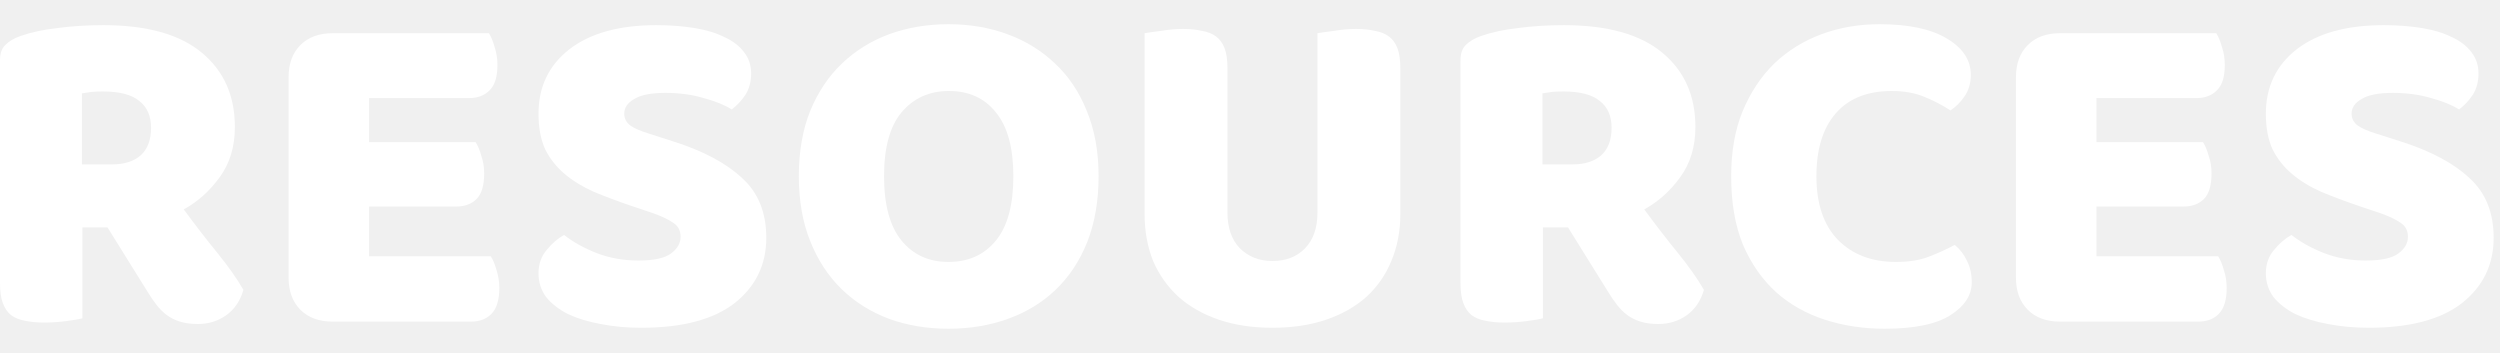
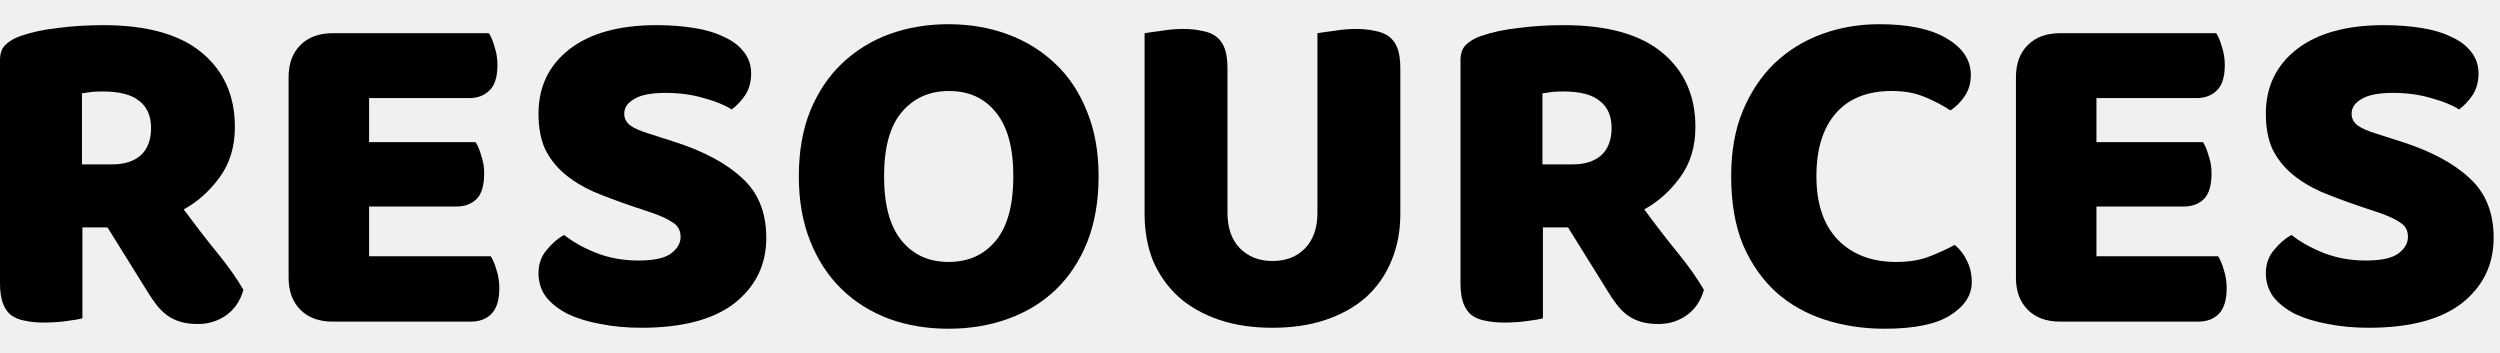
- <svg xmlns="http://www.w3.org/2000/svg" width="current" height="current" viewBox="0 0 85 12" fill="none">
-   <path d="M2.802 7.731V10.822C2.684 10.854 2.496 10.887 2.238 10.919C1.991 10.951 1.744 10.967 1.497 10.967C1.251 10.967 1.03 10.946 0.837 10.903C0.655 10.871 0.499 10.806 0.37 10.71C0.252 10.613 0.161 10.479 0.097 10.307C0.032 10.135 0 9.91 0 9.631V2.047C0 1.822 0.059 1.65 0.177 1.532C0.306 1.403 0.478 1.301 0.692 1.226C1.057 1.097 1.481 1.006 1.964 0.952C2.447 0.888 2.963 0.855 3.51 0.855C4.992 0.855 6.108 1.167 6.859 1.789C7.611 2.412 7.986 3.255 7.986 4.317C7.986 4.983 7.815 5.552 7.471 6.024C7.128 6.496 6.72 6.861 6.247 7.119C6.634 7.645 7.015 8.139 7.391 8.6C7.766 9.062 8.062 9.481 8.276 9.856C8.169 10.232 7.97 10.522 7.68 10.726C7.401 10.919 7.085 11.016 6.73 11.016C6.494 11.016 6.29 10.989 6.119 10.935C5.947 10.881 5.797 10.806 5.668 10.71C5.539 10.613 5.421 10.495 5.314 10.355C5.206 10.216 5.104 10.066 5.008 9.905L3.655 7.731H2.802ZM3.816 5.589C4.224 5.589 4.546 5.487 4.782 5.283C5.018 5.069 5.136 4.757 5.136 4.349C5.136 3.942 5.002 3.636 4.734 3.432C4.476 3.217 4.063 3.11 3.494 3.11C3.333 3.11 3.204 3.115 3.108 3.126C3.011 3.137 2.904 3.153 2.786 3.174V5.589H3.816Z" fill="white" />
-   <path d="M9.812 2.627C9.812 2.165 9.946 1.8 10.214 1.532C10.483 1.263 10.848 1.129 11.309 1.129H16.623C16.698 1.247 16.762 1.403 16.816 1.596C16.881 1.789 16.913 1.993 16.913 2.208C16.913 2.616 16.822 2.906 16.639 3.077C16.467 3.249 16.236 3.335 15.947 3.335H12.549V4.833H16.172C16.247 4.951 16.312 5.106 16.365 5.299C16.43 5.482 16.462 5.681 16.462 5.895C16.462 6.303 16.376 6.593 16.204 6.765C16.032 6.936 15.802 7.022 15.512 7.022H12.549V8.713H16.687C16.762 8.831 16.827 8.987 16.881 9.18C16.945 9.373 16.977 9.577 16.977 9.792C16.977 10.2 16.886 10.495 16.703 10.677C16.532 10.849 16.301 10.935 16.011 10.935H11.309C10.848 10.935 10.483 10.801 10.214 10.533C9.946 10.264 9.812 9.899 9.812 9.438V2.627Z" fill="white" />
-   <path d="M21.481 7.006C21.009 6.845 20.58 6.684 20.193 6.523C19.807 6.351 19.474 6.148 19.195 5.911C18.916 5.675 18.696 5.396 18.535 5.074C18.384 4.741 18.309 4.339 18.309 3.866C18.309 2.954 18.658 2.224 19.356 1.677C20.064 1.129 21.052 0.855 22.319 0.855C22.78 0.855 23.21 0.888 23.607 0.952C24.004 1.016 24.342 1.118 24.621 1.258C24.911 1.387 25.136 1.559 25.297 1.773C25.458 1.977 25.539 2.219 25.539 2.498C25.539 2.777 25.474 3.018 25.346 3.222C25.217 3.416 25.061 3.582 24.879 3.722C24.643 3.571 24.326 3.442 23.929 3.335C23.532 3.217 23.097 3.158 22.625 3.158C22.142 3.158 21.787 3.228 21.562 3.367C21.336 3.496 21.224 3.662 21.224 3.866C21.224 4.027 21.294 4.162 21.433 4.269C21.573 4.366 21.782 4.457 22.061 4.543L22.914 4.816C23.923 5.138 24.696 5.552 25.233 6.056C25.78 6.55 26.054 7.226 26.054 8.085C26.054 8.997 25.695 9.738 24.975 10.307C24.256 10.865 23.199 11.144 21.803 11.144C21.31 11.144 20.848 11.101 20.419 11.016C20 10.94 19.63 10.828 19.308 10.677C18.996 10.516 18.749 10.323 18.567 10.098C18.395 9.862 18.309 9.593 18.309 9.293C18.309 8.981 18.401 8.718 18.583 8.504C18.765 8.278 18.964 8.107 19.179 7.988C19.479 8.225 19.844 8.429 20.274 8.6C20.714 8.772 21.192 8.858 21.707 8.858C22.233 8.858 22.603 8.777 22.818 8.616C23.032 8.455 23.14 8.268 23.14 8.053C23.14 7.838 23.054 7.677 22.882 7.57C22.71 7.452 22.469 7.339 22.158 7.232L21.481 7.006Z" fill="white" />
-   <path d="M27.16 5.992C27.16 5.155 27.289 4.414 27.547 3.77C27.815 3.126 28.174 2.589 28.625 2.16C29.087 1.72 29.624 1.387 30.236 1.161C30.858 0.936 31.529 0.823 32.248 0.823C32.968 0.823 33.633 0.936 34.245 1.161C34.867 1.387 35.41 1.72 35.871 2.16C36.333 2.589 36.692 3.126 36.95 3.77C37.218 4.414 37.352 5.155 37.352 5.992C37.352 6.829 37.224 7.575 36.966 8.23C36.708 8.874 36.349 9.416 35.887 9.856C35.436 10.286 34.9 10.613 34.277 10.838C33.654 11.064 32.978 11.177 32.248 11.177C31.518 11.177 30.842 11.064 30.22 10.838C29.597 10.602 29.06 10.264 28.609 9.824C28.158 9.384 27.804 8.842 27.547 8.198C27.289 7.554 27.16 6.818 27.16 5.992ZM30.058 5.992C30.058 6.969 30.257 7.699 30.654 8.182C31.051 8.665 31.583 8.906 32.248 8.906C32.925 8.906 33.461 8.665 33.858 8.182C34.256 7.699 34.454 6.969 34.454 5.992C34.454 5.026 34.256 4.301 33.858 3.818C33.472 3.335 32.941 3.094 32.264 3.094C31.599 3.094 31.062 3.335 30.654 3.818C30.257 4.29 30.058 5.015 30.058 5.992Z" fill="white" />
-   <path d="M47.611 7.28C47.611 7.86 47.509 8.391 47.305 8.874C47.112 9.346 46.828 9.754 46.452 10.098C46.076 10.431 45.62 10.688 45.083 10.871C44.547 11.053 43.94 11.144 43.264 11.144C42.587 11.144 41.981 11.053 41.444 10.871C40.908 10.688 40.451 10.431 40.076 10.098C39.7 9.754 39.41 9.346 39.206 8.874C39.013 8.391 38.916 7.86 38.916 7.28V1.129C39.034 1.108 39.222 1.081 39.48 1.049C39.737 1.006 39.984 0.984 40.221 0.984C40.468 0.984 40.682 1.006 40.865 1.049C41.058 1.081 41.219 1.145 41.348 1.242C41.477 1.338 41.573 1.473 41.638 1.644C41.702 1.816 41.734 2.042 41.734 2.321V7.232C41.734 7.747 41.874 8.149 42.153 8.439C42.443 8.729 42.813 8.874 43.264 8.874C43.725 8.874 44.096 8.729 44.375 8.439C44.654 8.149 44.793 7.747 44.793 7.232V1.129C44.911 1.108 45.099 1.081 45.357 1.049C45.615 1.006 45.861 0.984 46.098 0.984C46.344 0.984 46.559 1.006 46.742 1.049C46.935 1.081 47.096 1.145 47.225 1.242C47.354 1.338 47.45 1.473 47.515 1.644C47.579 1.816 47.611 2.042 47.611 2.321V7.28Z" fill="white" />
-   <path d="M52.459 7.731V10.822C52.341 10.854 52.153 10.887 51.895 10.919C51.648 10.951 51.401 10.967 51.155 10.967C50.908 10.967 50.688 10.946 50.494 10.903C50.312 10.871 50.156 10.806 50.028 10.71C49.909 10.613 49.818 10.479 49.754 10.307C49.689 10.135 49.657 9.91 49.657 9.631V2.047C49.657 1.822 49.716 1.65 49.834 1.532C49.963 1.403 50.135 1.301 50.349 1.226C50.715 1.097 51.139 1.006 51.621 0.952C52.105 0.888 52.62 0.855 53.167 0.855C54.649 0.855 55.765 1.167 56.516 1.789C57.268 2.412 57.644 3.255 57.644 4.317C57.644 4.983 57.472 5.552 57.128 6.024C56.785 6.496 56.377 6.861 55.904 7.119C56.291 7.645 56.672 8.139 57.048 8.6C57.423 9.062 57.719 9.481 57.933 9.856C57.826 10.232 57.627 10.522 57.338 10.726C57.059 10.919 56.742 11.016 56.388 11.016C56.151 11.016 55.947 10.989 55.776 10.935C55.604 10.881 55.454 10.806 55.325 10.71C55.196 10.613 55.078 10.495 54.971 10.355C54.863 10.216 54.761 10.066 54.665 9.905L53.312 7.731H52.459ZM53.473 5.589C53.881 5.589 54.203 5.487 54.439 5.283C54.675 5.069 54.794 4.757 54.794 4.349C54.794 3.942 54.659 3.636 54.391 3.432C54.133 3.217 53.72 3.11 53.151 3.11C52.99 3.11 52.861 3.115 52.765 3.126C52.668 3.137 52.561 3.153 52.443 3.174V5.589H53.473Z" fill="white" />
-   <path d="M64.319 3.094C63.492 3.094 62.859 3.346 62.419 3.85C61.978 4.355 61.758 5.069 61.758 5.992C61.758 6.926 62 7.645 62.483 8.149C62.977 8.654 63.637 8.906 64.464 8.906C64.904 8.906 65.274 8.847 65.575 8.729C65.886 8.611 66.181 8.477 66.46 8.327C66.643 8.477 66.782 8.659 66.879 8.874C66.986 9.078 67.04 9.32 67.04 9.599C67.04 10.039 66.793 10.414 66.299 10.726C65.816 11.026 65.075 11.177 64.077 11.177C63.358 11.177 62.682 11.075 62.048 10.871C61.415 10.667 60.862 10.355 60.39 9.937C59.917 9.507 59.542 8.971 59.263 8.327C58.994 7.672 58.86 6.894 58.86 5.992C58.86 5.155 58.989 4.419 59.247 3.786C59.515 3.142 59.875 2.6 60.325 2.16C60.787 1.72 61.324 1.387 61.936 1.161C62.547 0.936 63.202 0.823 63.9 0.823C64.888 0.823 65.65 0.984 66.186 1.306C66.734 1.628 67.008 2.042 67.008 2.546C67.008 2.825 66.938 3.067 66.798 3.271C66.659 3.475 66.498 3.636 66.315 3.754C66.036 3.571 65.736 3.416 65.414 3.287C65.102 3.158 64.737 3.094 64.319 3.094Z" fill="white" />
-   <path d="M68.542 2.627C68.542 2.165 68.676 1.8 68.945 1.532C69.213 1.263 69.578 1.129 70.039 1.129H75.353C75.428 1.247 75.492 1.403 75.546 1.596C75.611 1.789 75.643 1.993 75.643 2.208C75.643 2.616 75.552 2.906 75.369 3.077C75.197 3.249 74.966 3.335 74.677 3.335H71.279V4.833H74.902C74.977 4.951 75.042 5.106 75.095 5.299C75.16 5.482 75.192 5.681 75.192 5.895C75.192 6.303 75.106 6.593 74.934 6.765C74.763 6.936 74.532 7.022 74.242 7.022H71.279V8.713H75.417C75.492 8.831 75.557 8.987 75.611 9.18C75.675 9.373 75.707 9.577 75.707 9.792C75.707 10.2 75.616 10.495 75.433 10.677C75.262 10.849 75.031 10.935 74.741 10.935H70.039C69.578 10.935 69.213 10.801 68.945 10.533C68.676 10.264 68.542 9.899 68.542 9.438V2.627Z" fill="white" />
-   <path d="M80.211 7.006C79.739 6.845 79.31 6.684 78.923 6.523C78.537 6.351 78.204 6.148 77.925 5.911C77.646 5.675 77.426 5.396 77.265 5.074C77.114 4.741 77.039 4.339 77.039 3.866C77.039 2.954 77.388 2.224 78.086 1.677C78.794 1.129 79.782 0.855 81.049 0.855C81.51 0.855 81.939 0.888 82.337 0.952C82.734 1.016 83.072 1.118 83.351 1.258C83.641 1.387 83.866 1.559 84.027 1.773C84.188 1.977 84.269 2.219 84.269 2.498C84.269 2.777 84.204 3.018 84.076 3.222C83.947 3.416 83.791 3.582 83.609 3.722C83.373 3.571 83.056 3.442 82.659 3.335C82.262 3.217 81.827 3.158 81.355 3.158C80.871 3.158 80.517 3.228 80.292 3.367C80.066 3.496 79.954 3.662 79.954 3.866C79.954 4.027 80.023 4.162 80.163 4.269C80.303 4.366 80.512 4.457 80.791 4.543L81.644 4.816C82.653 5.138 83.426 5.552 83.963 6.056C84.51 6.55 84.784 7.226 84.784 8.085C84.784 8.997 84.425 9.738 83.705 10.307C82.986 10.865 81.929 11.144 80.533 11.144C80.04 11.144 79.578 11.101 79.149 11.016C78.73 10.94 78.36 10.828 78.038 10.677C77.726 10.516 77.479 10.323 77.297 10.098C77.125 9.862 77.039 9.593 77.039 9.293C77.039 8.981 77.13 8.718 77.313 8.504C77.496 8.278 77.694 8.107 77.909 7.988C78.209 8.225 78.574 8.429 79.004 8.6C79.444 8.772 79.921 8.858 80.437 8.858C80.963 8.858 81.333 8.777 81.548 8.616C81.762 8.455 81.87 8.268 81.87 8.053C81.87 7.838 81.784 7.677 81.612 7.57C81.44 7.452 81.199 7.339 80.888 7.232L80.211 7.006Z" fill="white" />
+ <svg xmlns="http://www.w3.org/2000/svg" width="100%" height="100%" viewBox="0 0 85 12" fill="current">
+   <path d="M2.802 7.731V10.822C2.684 10.854 2.496 10.887 2.238 10.919C1.991 10.951 1.744 10.967 1.497 10.967C1.251 10.967 1.03 10.946 0.837 10.903C0.655 10.871 0.499 10.806 0.37 10.71C0.252 10.613 0.161 10.479 0.097 10.307C0.032 10.135 0 9.91 0 9.631V2.047C0 1.822 0.059 1.65 0.177 1.532C0.306 1.403 0.478 1.301 0.692 1.226C1.057 1.097 1.481 1.006 1.964 0.952C2.447 0.888 2.963 0.855 3.51 0.855C4.992 0.855 6.108 1.167 6.859 1.789C7.611 2.412 7.986 3.255 7.986 4.317C7.986 4.983 7.815 5.552 7.471 6.024C7.128 6.496 6.72 6.861 6.247 7.119C6.634 7.645 7.015 8.139 7.391 8.6C7.766 9.062 8.062 9.481 8.276 9.856C8.169 10.232 7.97 10.522 7.68 10.726C7.401 10.919 7.085 11.016 6.73 11.016C6.494 11.016 6.29 10.989 6.119 10.935C5.947 10.881 5.797 10.806 5.668 10.71C5.539 10.613 5.421 10.495 5.314 10.355C5.206 10.216 5.104 10.066 5.008 9.905L3.655 7.731H2.802ZM3.816 5.589C4.224 5.589 4.546 5.487 4.782 5.283C5.018 5.069 5.136 4.757 5.136 4.349C5.136 3.942 5.002 3.636 4.734 3.432C4.476 3.217 4.063 3.11 3.494 3.11C3.333 3.11 3.204 3.115 3.108 3.126C3.011 3.137 2.904 3.153 2.786 3.174V5.589H3.816Z" fill="current" />
+   <path d="M9.812 2.627C9.812 2.165 9.946 1.8 10.214 1.532C10.483 1.263 10.848 1.129 11.309 1.129H16.623C16.698 1.247 16.762 1.403 16.816 1.596C16.881 1.789 16.913 1.993 16.913 2.208C16.913 2.616 16.822 2.906 16.639 3.077C16.467 3.249 16.236 3.335 15.947 3.335H12.549V4.833H16.172C16.247 4.951 16.312 5.106 16.365 5.299C16.43 5.482 16.462 5.681 16.462 5.895C16.462 6.303 16.376 6.593 16.204 6.765C16.032 6.936 15.802 7.022 15.512 7.022H12.549V8.713H16.687C16.762 8.831 16.827 8.987 16.881 9.18C16.945 9.373 16.977 9.577 16.977 9.792C16.977 10.2 16.886 10.495 16.703 10.677C16.532 10.849 16.301 10.935 16.011 10.935H11.309C10.848 10.935 10.483 10.801 10.214 10.533C9.946 10.264 9.812 9.899 9.812 9.438V2.627Z" fill="current" />
+   <path d="M21.481 7.006C21.009 6.845 20.58 6.684 20.193 6.523C19.807 6.351 19.474 6.148 19.195 5.911C18.916 5.675 18.696 5.396 18.535 5.074C18.384 4.741 18.309 4.339 18.309 3.866C18.309 2.954 18.658 2.224 19.356 1.677C20.064 1.129 21.052 0.855 22.319 0.855C22.78 0.855 23.21 0.888 23.607 0.952C24.004 1.016 24.342 1.118 24.621 1.258C24.911 1.387 25.136 1.559 25.297 1.773C25.458 1.977 25.539 2.219 25.539 2.498C25.539 2.777 25.474 3.018 25.346 3.222C25.217 3.416 25.061 3.582 24.879 3.722C24.643 3.571 24.326 3.442 23.929 3.335C23.532 3.217 23.097 3.158 22.625 3.158C22.142 3.158 21.787 3.228 21.562 3.367C21.336 3.496 21.224 3.662 21.224 3.866C21.224 4.027 21.294 4.162 21.433 4.269C21.573 4.366 21.782 4.457 22.061 4.543L22.914 4.816C23.923 5.138 24.696 5.552 25.233 6.056C25.78 6.55 26.054 7.226 26.054 8.085C26.054 8.997 25.695 9.738 24.975 10.307C24.256 10.865 23.199 11.144 21.803 11.144C21.31 11.144 20.848 11.101 20.419 11.016C20 10.94 19.63 10.828 19.308 10.677C18.996 10.516 18.749 10.323 18.567 10.098C18.395 9.862 18.309 9.593 18.309 9.293C18.309 8.981 18.401 8.718 18.583 8.504C18.765 8.278 18.964 8.107 19.179 7.988C19.479 8.225 19.844 8.429 20.274 8.6C20.714 8.772 21.192 8.858 21.707 8.858C22.233 8.858 22.603 8.777 22.818 8.616C23.032 8.455 23.14 8.268 23.14 8.053C23.14 7.838 23.054 7.677 22.882 7.57C22.71 7.452 22.469 7.339 22.158 7.232L21.481 7.006Z" fill="current" />
+   <path d="M27.16 5.992C27.16 5.155 27.289 4.414 27.547 3.77C27.815 3.126 28.174 2.589 28.625 2.16C29.087 1.72 29.624 1.387 30.236 1.161C30.858 0.936 31.529 0.823 32.248 0.823C32.968 0.823 33.633 0.936 34.245 1.161C34.867 1.387 35.41 1.72 35.871 2.16C36.333 2.589 36.692 3.126 36.95 3.77C37.218 4.414 37.352 5.155 37.352 5.992C37.352 6.829 37.224 7.575 36.966 8.23C36.708 8.874 36.349 9.416 35.887 9.856C35.436 10.286 34.9 10.613 34.277 10.838C33.654 11.064 32.978 11.177 32.248 11.177C31.518 11.177 30.842 11.064 30.22 10.838C29.597 10.602 29.06 10.264 28.609 9.824C28.158 9.384 27.804 8.842 27.547 8.198C27.289 7.554 27.16 6.818 27.16 5.992ZM30.058 5.992C30.058 6.969 30.257 7.699 30.654 8.182C31.051 8.665 31.583 8.906 32.248 8.906C32.925 8.906 33.461 8.665 33.858 8.182C34.256 7.699 34.454 6.969 34.454 5.992C34.454 5.026 34.256 4.301 33.858 3.818C33.472 3.335 32.941 3.094 32.264 3.094C31.599 3.094 31.062 3.335 30.654 3.818C30.257 4.29 30.058 5.015 30.058 5.992Z" fill="current" />
+   <path d="M47.611 7.28C47.611 7.86 47.509 8.391 47.305 8.874C47.112 9.346 46.828 9.754 46.452 10.098C46.076 10.431 45.62 10.688 45.083 10.871C44.547 11.053 43.94 11.144 43.264 11.144C42.587 11.144 41.981 11.053 41.444 10.871C40.908 10.688 40.451 10.431 40.076 10.098C39.7 9.754 39.41 9.346 39.206 8.874C39.013 8.391 38.916 7.86 38.916 7.28V1.129C39.034 1.108 39.222 1.081 39.48 1.049C39.737 1.006 39.984 0.984 40.221 0.984C40.468 0.984 40.682 1.006 40.865 1.049C41.058 1.081 41.219 1.145 41.348 1.242C41.477 1.338 41.573 1.473 41.638 1.644C41.702 1.816 41.734 2.042 41.734 2.321V7.232C41.734 7.747 41.874 8.149 42.153 8.439C42.443 8.729 42.813 8.874 43.264 8.874C43.725 8.874 44.096 8.729 44.375 8.439C44.654 8.149 44.793 7.747 44.793 7.232V1.129C44.911 1.108 45.099 1.081 45.357 1.049C45.615 1.006 45.861 0.984 46.098 0.984C46.344 0.984 46.559 1.006 46.742 1.049C46.935 1.081 47.096 1.145 47.225 1.242C47.354 1.338 47.45 1.473 47.515 1.644C47.579 1.816 47.611 2.042 47.611 2.321V7.28Z" fill="current" />
+   <path d="M52.459 7.731V10.822C52.341 10.854 52.153 10.887 51.895 10.919C51.648 10.951 51.401 10.967 51.155 10.967C50.908 10.967 50.688 10.946 50.494 10.903C50.312 10.871 50.156 10.806 50.028 10.71C49.909 10.613 49.818 10.479 49.754 10.307C49.689 10.135 49.657 9.91 49.657 9.631V2.047C49.657 1.822 49.716 1.65 49.834 1.532C49.963 1.403 50.135 1.301 50.349 1.226C50.715 1.097 51.139 1.006 51.621 0.952C52.105 0.888 52.62 0.855 53.167 0.855C54.649 0.855 55.765 1.167 56.516 1.789C57.268 2.412 57.644 3.255 57.644 4.317C57.644 4.983 57.472 5.552 57.128 6.024C56.785 6.496 56.377 6.861 55.904 7.119C56.291 7.645 56.672 8.139 57.048 8.6C57.423 9.062 57.719 9.481 57.933 9.856C57.826 10.232 57.627 10.522 57.338 10.726C57.059 10.919 56.742 11.016 56.388 11.016C56.151 11.016 55.947 10.989 55.776 10.935C55.604 10.881 55.454 10.806 55.325 10.71C55.196 10.613 55.078 10.495 54.971 10.355C54.863 10.216 54.761 10.066 54.665 9.905L53.312 7.731H52.459ZM53.473 5.589C53.881 5.589 54.203 5.487 54.439 5.283C54.675 5.069 54.794 4.757 54.794 4.349C54.794 3.942 54.659 3.636 54.391 3.432C54.133 3.217 53.72 3.11 53.151 3.11C52.99 3.11 52.861 3.115 52.765 3.126C52.668 3.137 52.561 3.153 52.443 3.174V5.589H53.473Z" fill="current" />
+   <path d="M64.319 3.094C63.492 3.094 62.859 3.346 62.419 3.85C61.978 4.355 61.758 5.069 61.758 5.992C61.758 6.926 62 7.645 62.483 8.149C62.977 8.654 63.637 8.906 64.464 8.906C64.904 8.906 65.274 8.847 65.575 8.729C65.886 8.611 66.181 8.477 66.46 8.327C66.643 8.477 66.782 8.659 66.879 8.874C66.986 9.078 67.04 9.32 67.04 9.599C67.04 10.039 66.793 10.414 66.299 10.726C65.816 11.026 65.075 11.177 64.077 11.177C63.358 11.177 62.682 11.075 62.048 10.871C61.415 10.667 60.862 10.355 60.39 9.937C59.917 9.507 59.542 8.971 59.263 8.327C58.994 7.672 58.86 6.894 58.86 5.992C58.86 5.155 58.989 4.419 59.247 3.786C59.515 3.142 59.875 2.6 60.325 2.16C60.787 1.72 61.324 1.387 61.936 1.161C62.547 0.936 63.202 0.823 63.9 0.823C64.888 0.823 65.65 0.984 66.186 1.306C66.734 1.628 67.008 2.042 67.008 2.546C67.008 2.825 66.938 3.067 66.798 3.271C66.659 3.475 66.498 3.636 66.315 3.754C66.036 3.571 65.736 3.416 65.414 3.287C65.102 3.158 64.737 3.094 64.319 3.094Z" fill="current" />
+   <path d="M68.542 2.627C68.542 2.165 68.676 1.8 68.945 1.532C69.213 1.263 69.578 1.129 70.039 1.129H75.353C75.428 1.247 75.492 1.403 75.546 1.596C75.611 1.789 75.643 1.993 75.643 2.208C75.643 2.616 75.552 2.906 75.369 3.077C75.197 3.249 74.966 3.335 74.677 3.335H71.279V4.833H74.902C74.977 4.951 75.042 5.106 75.095 5.299C75.16 5.482 75.192 5.681 75.192 5.895C75.192 6.303 75.106 6.593 74.934 6.765C74.763 6.936 74.532 7.022 74.242 7.022H71.279V8.713H75.417C75.492 8.831 75.557 8.987 75.611 9.18C75.675 9.373 75.707 9.577 75.707 9.792C75.707 10.2 75.616 10.495 75.433 10.677C75.262 10.849 75.031 10.935 74.741 10.935H70.039C69.578 10.935 69.213 10.801 68.945 10.533C68.676 10.264 68.542 9.899 68.542 9.438V2.627Z" fill="current" />
+   <path d="M80.211 7.006C79.739 6.845 79.31 6.684 78.923 6.523C78.537 6.351 78.204 6.148 77.925 5.911C77.646 5.675 77.426 5.396 77.265 5.074C77.114 4.741 77.039 4.339 77.039 3.866C77.039 2.954 77.388 2.224 78.086 1.677C78.794 1.129 79.782 0.855 81.049 0.855C81.51 0.855 81.939 0.888 82.337 0.952C82.734 1.016 83.072 1.118 83.351 1.258C83.641 1.387 83.866 1.559 84.027 1.773C84.188 1.977 84.269 2.219 84.269 2.498C84.269 2.777 84.204 3.018 84.076 3.222C83.947 3.416 83.791 3.582 83.609 3.722C83.373 3.571 83.056 3.442 82.659 3.335C82.262 3.217 81.827 3.158 81.355 3.158C80.871 3.158 80.517 3.228 80.292 3.367C80.066 3.496 79.954 3.662 79.954 3.866C79.954 4.027 80.023 4.162 80.163 4.269C80.303 4.366 80.512 4.457 80.791 4.543L81.644 4.816C82.653 5.138 83.426 5.552 83.963 6.056C84.51 6.55 84.784 7.226 84.784 8.085C84.784 8.997 84.425 9.738 83.705 10.307C82.986 10.865 81.929 11.144 80.533 11.144C80.04 11.144 79.578 11.101 79.149 11.016C78.73 10.94 78.36 10.828 78.038 10.677C77.726 10.516 77.479 10.323 77.297 10.098C77.125 9.862 77.039 9.593 77.039 9.293C77.039 8.981 77.13 8.718 77.313 8.504C77.496 8.278 77.694 8.107 77.909 7.988C78.209 8.225 78.574 8.429 79.004 8.6C79.444 8.772 79.921 8.858 80.437 8.858C80.963 8.858 81.333 8.777 81.548 8.616C81.762 8.455 81.87 8.268 81.87 8.053C81.87 7.838 81.784 7.677 81.612 7.57C81.44 7.452 81.199 7.339 80.888 7.232L80.211 7.006Z" fill="current" />
</svg>
